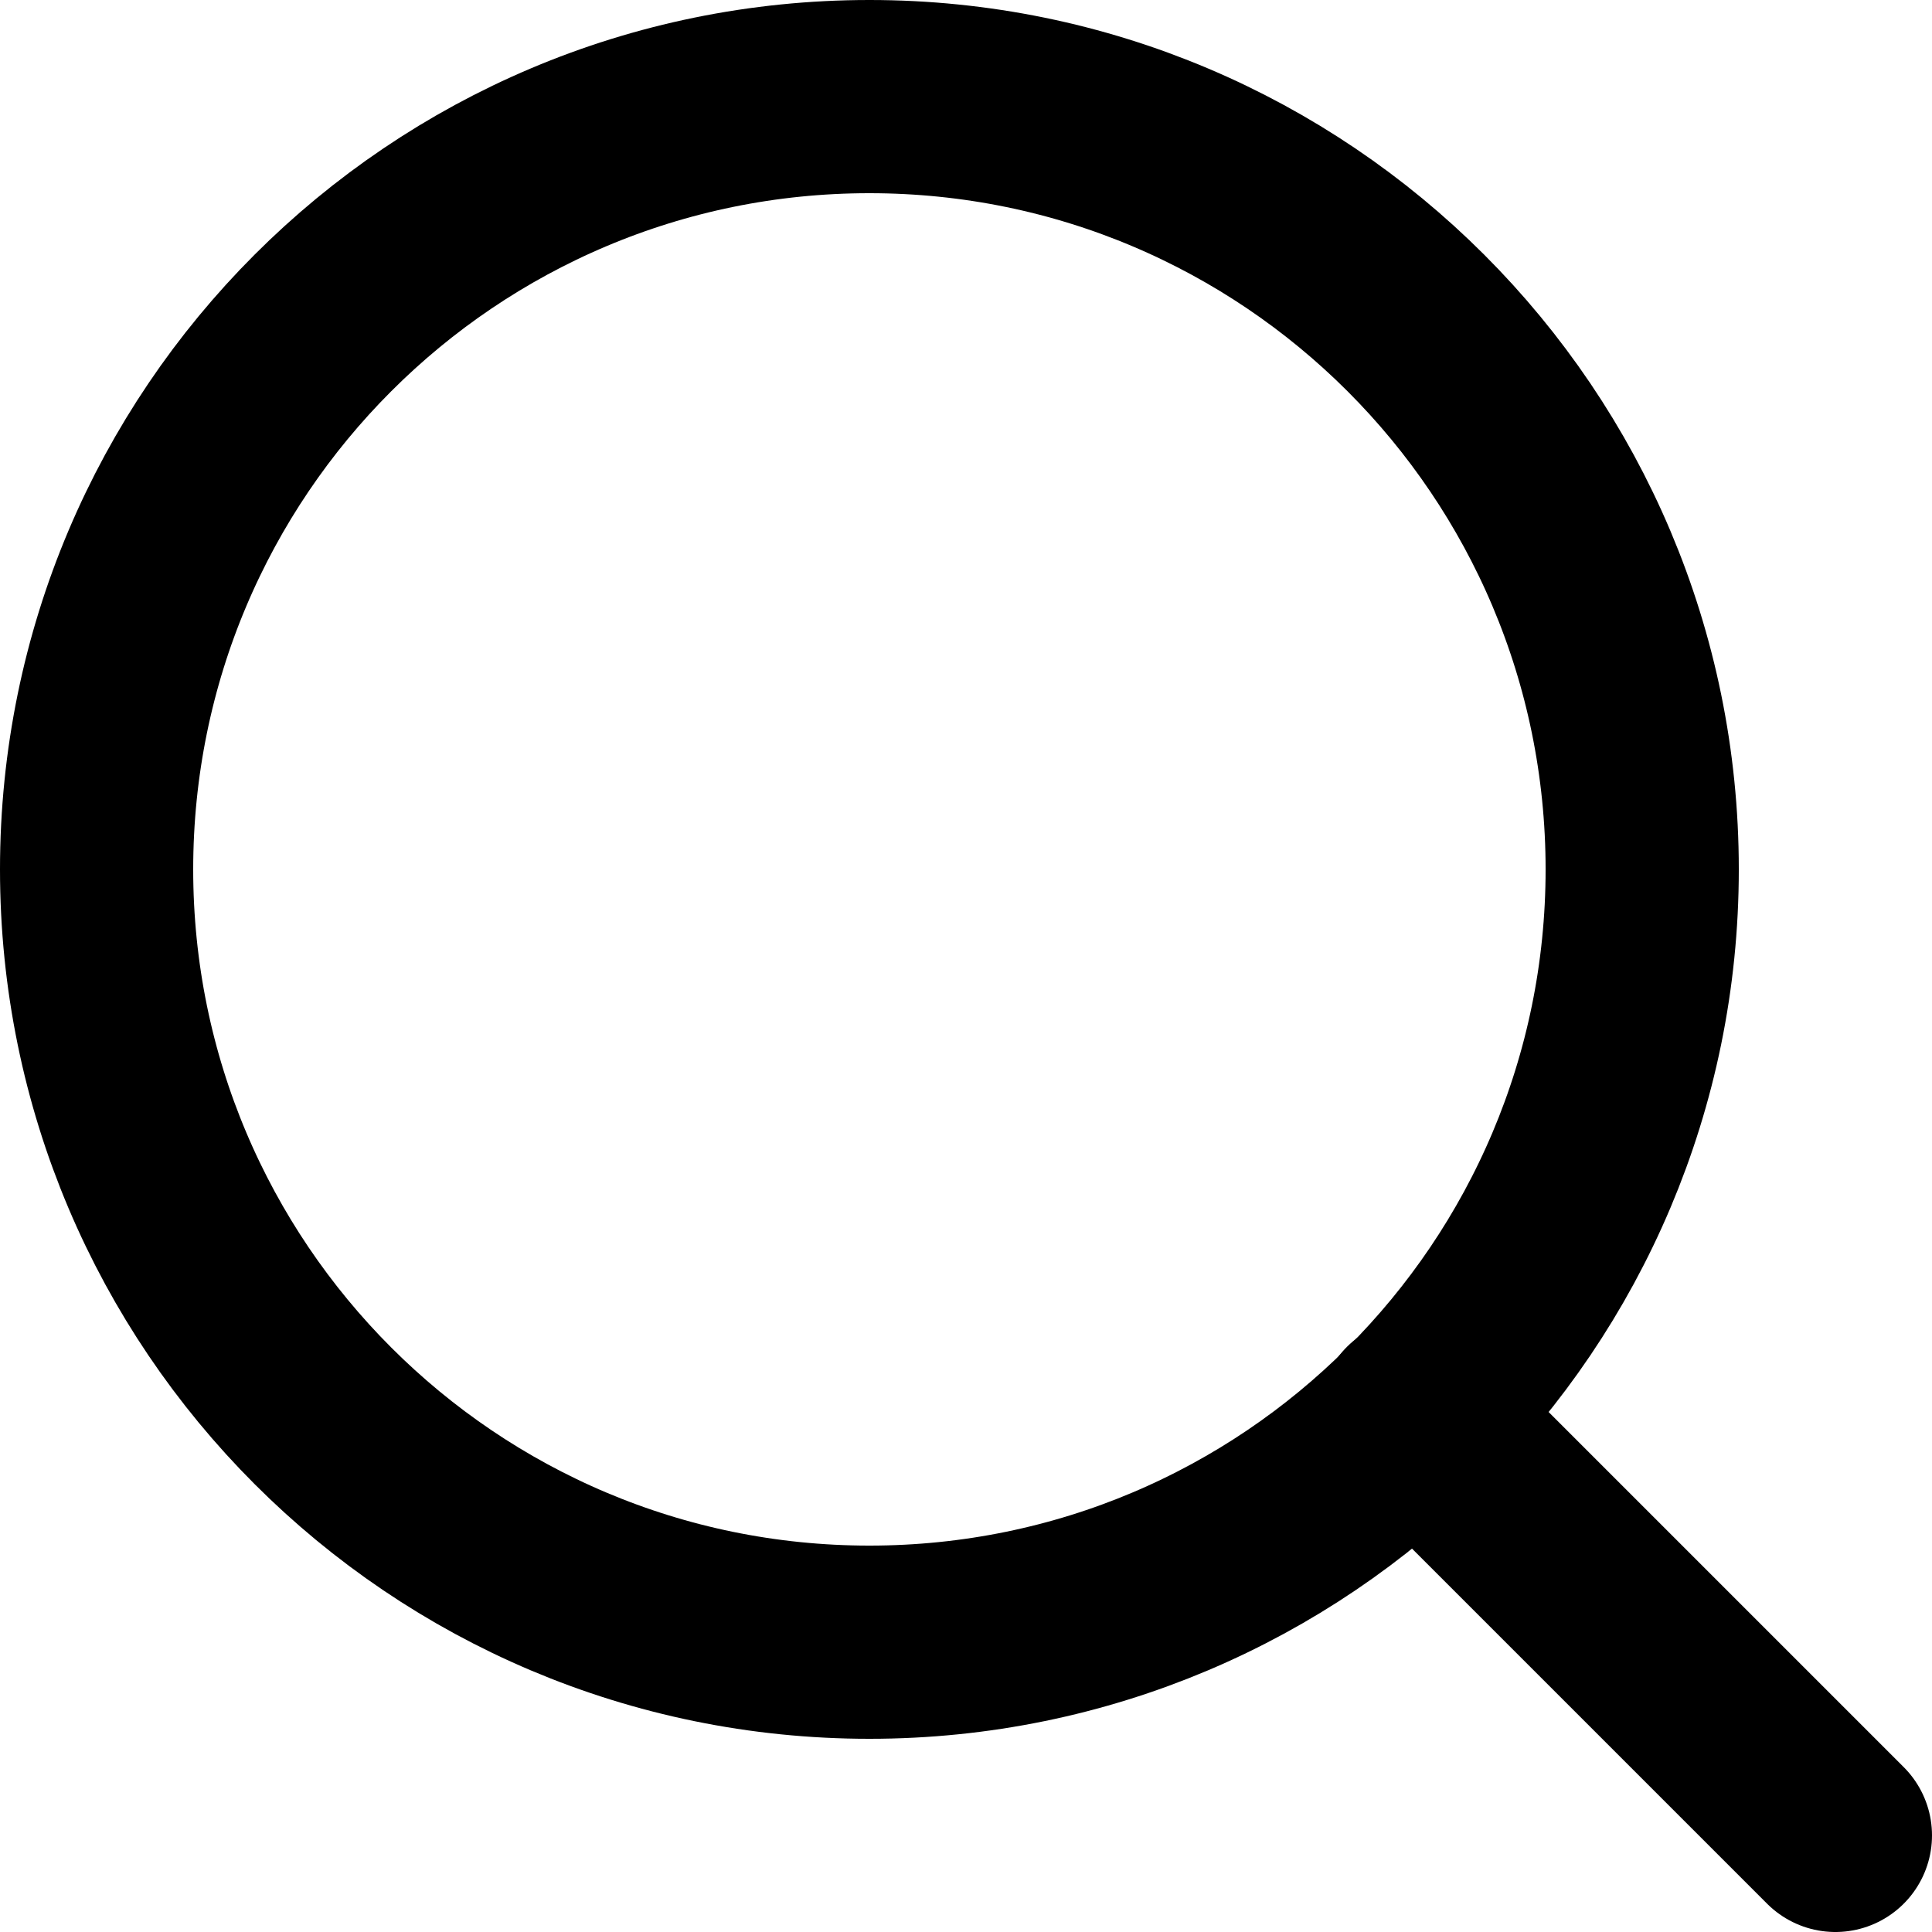
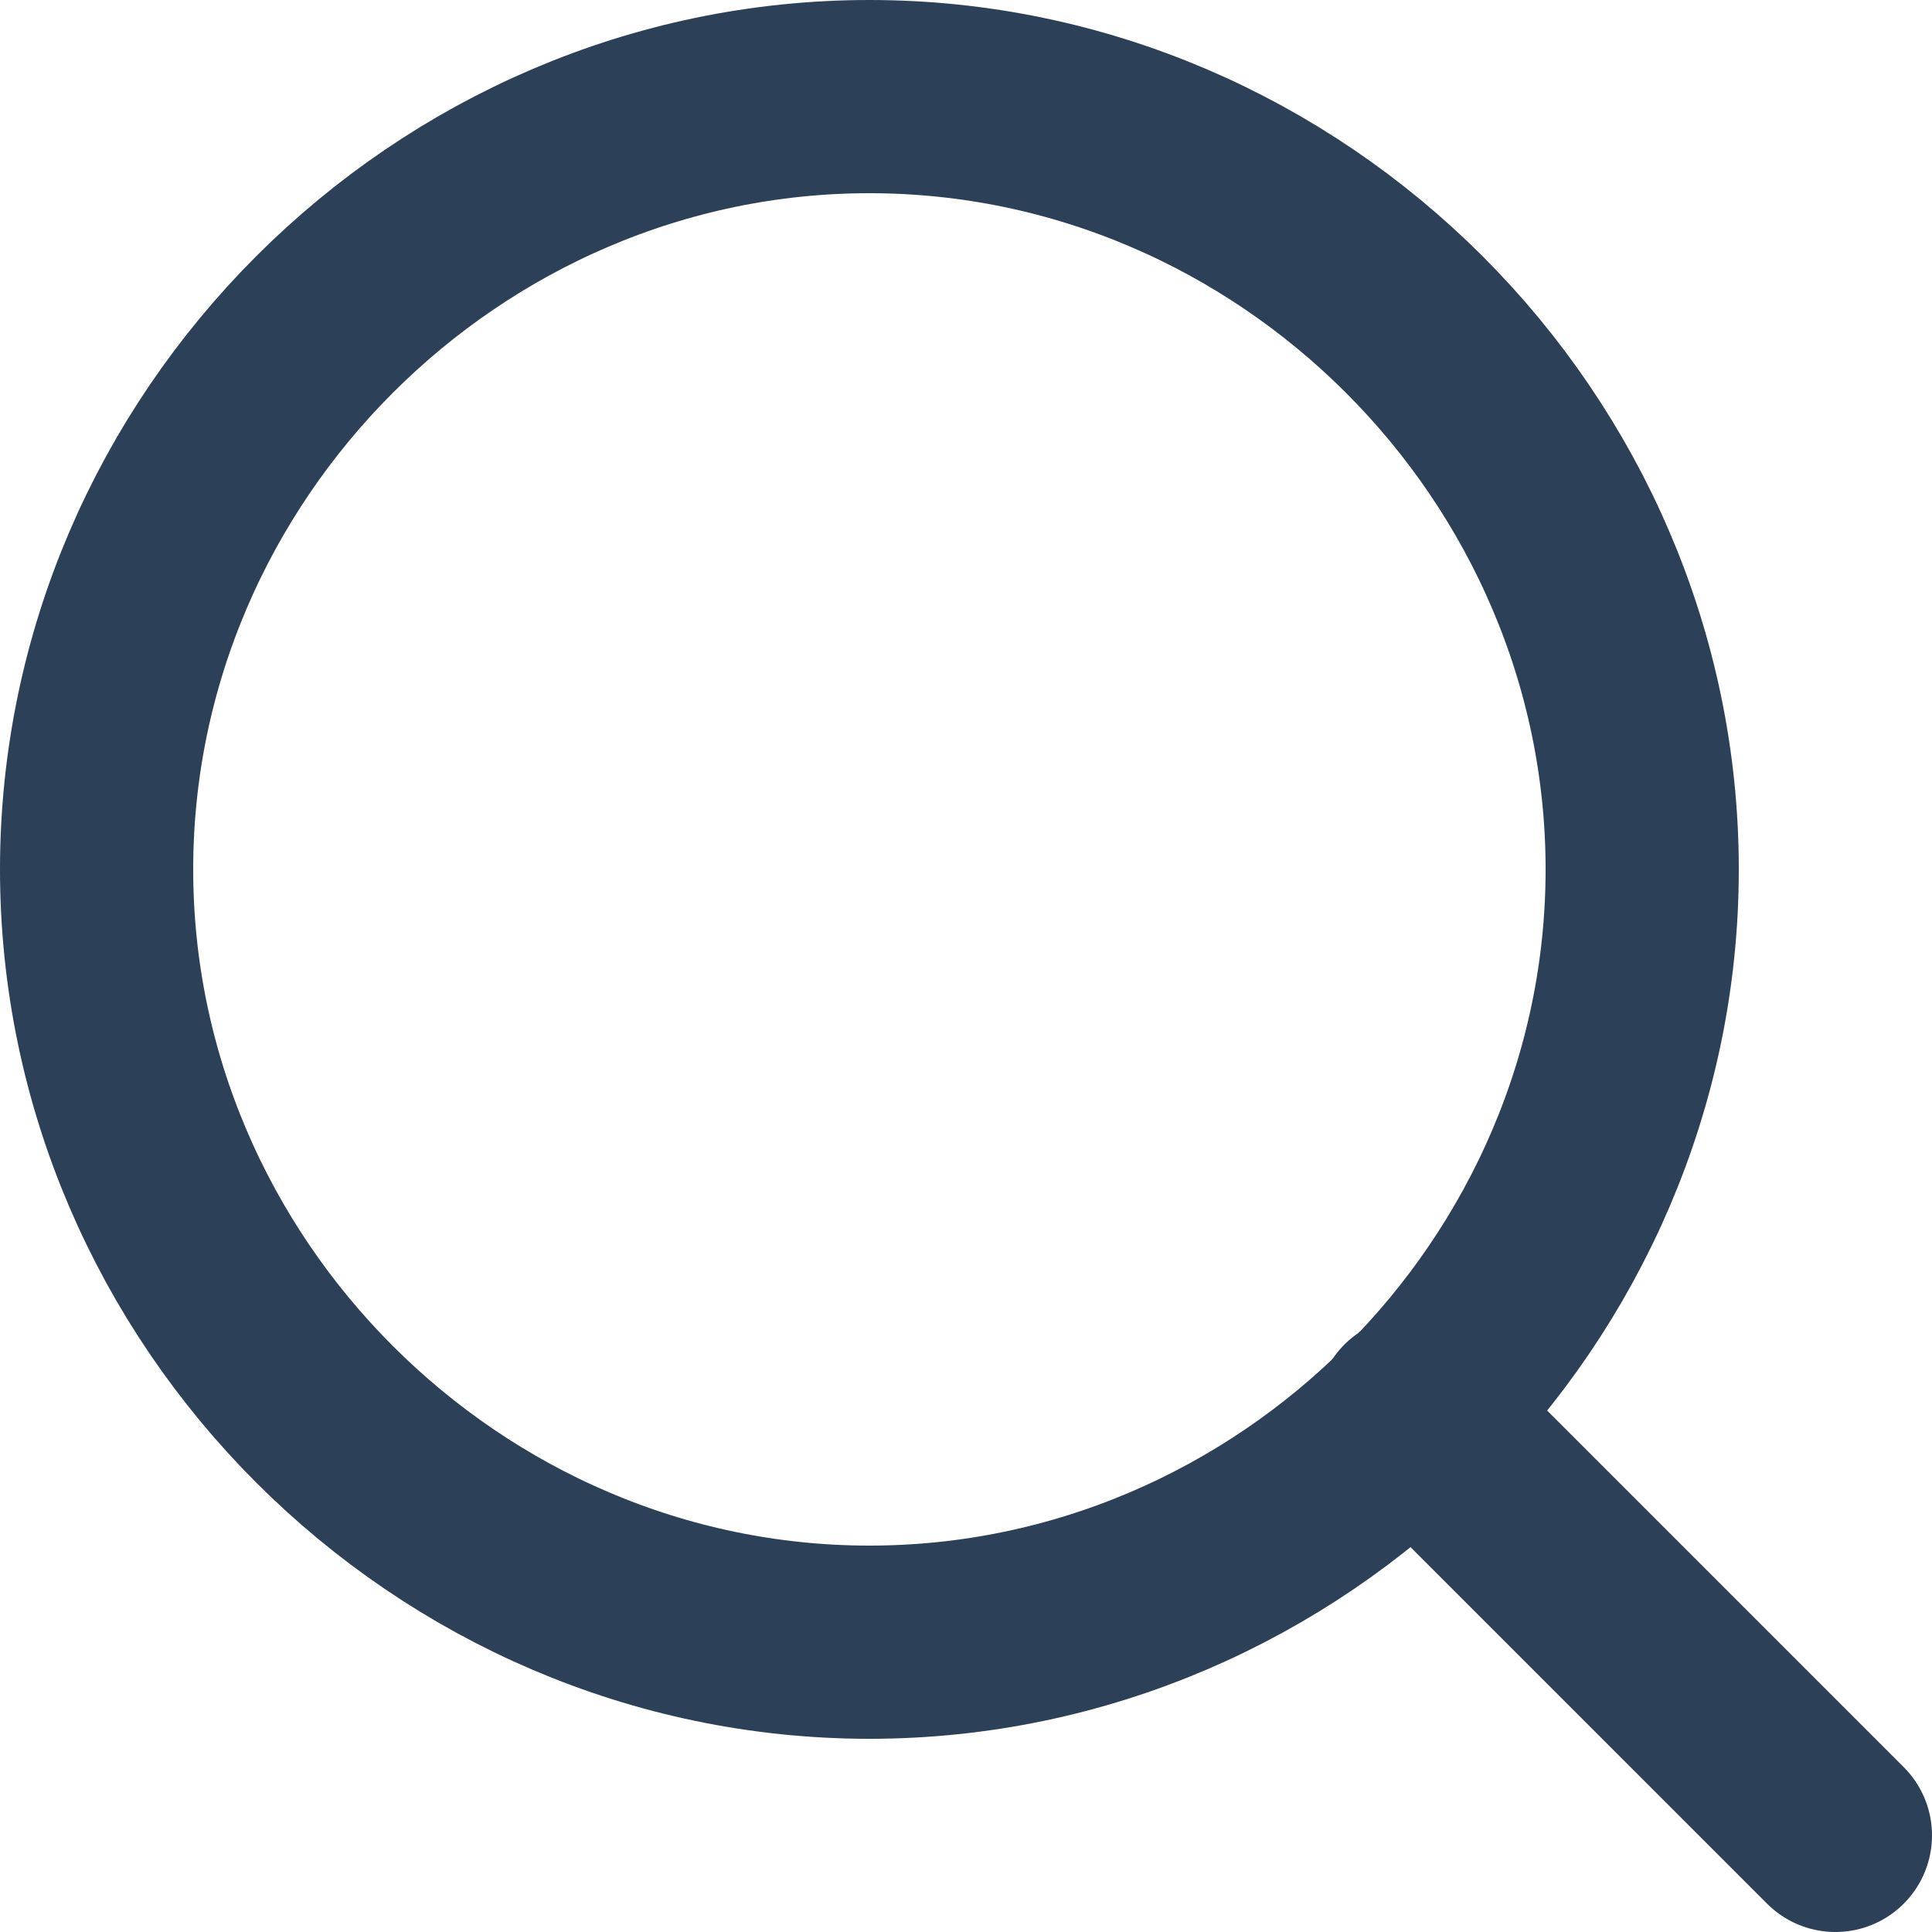
- <svg xmlns="http://www.w3.org/2000/svg" width="16" height="16" viewBox="0 0 16 16" fill="none">
-   <path d="M7.2 13.6C10.734 13.6 13.6 10.734 13.6 7.2C13.6 3.665 10.734 0.8 7.2 0.8C3.665 0.8 0.8 3.665 0.8 7.2C0.8 10.734 3.665 13.6 7.2 13.6Z" stroke="black" stroke-width="1.6" stroke-linecap="round" stroke-linejoin="round" />
-   <path d="M15.2 15.2L11.72 11.72" stroke="black" stroke-width="1.6" stroke-linecap="round" stroke-linejoin="round" />
+ <svg xmlns="http://www.w3.org/2000/svg" version="1.1" id="Layer_1" x="0px" y="0px" viewBox="0 0 16 16" style="enable-background:new 0 0 16 16;" xml:space="preserve">
+   <style type="text/css">
+ 	.st0{fill:none;stroke:#2C4057;stroke-width:1.6;stroke-linecap:round;stroke-linejoin:round;}
+ </style>
+   <path class="st0" d="M7.2,13.6c3.5,0,6.4-2.9,6.4-6.4c0-3.5-2.9-6.4-6.4-6.4c-3.5,0-6.4,2.9-6.4,6.4C0.8,10.7,3.7,13.6,7.2,13.6z" />
+   <path class="st0" d="M15.2,15.2l-3.5-3.5" />
</svg>
